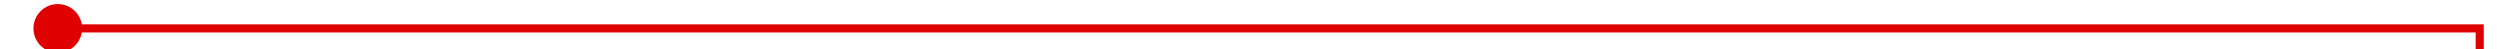
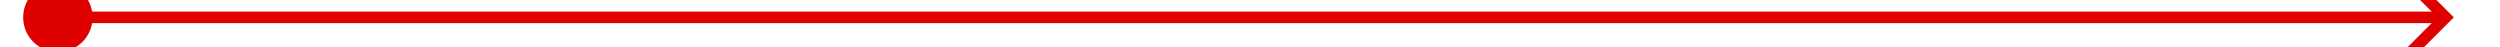
- <svg xmlns="http://www.w3.org/2000/svg" version="1.1" width="308px" height="6px" preserveAspectRatio="xMinYMid meet" viewBox="450 1955  308 4">
-   <g transform="matrix(0 -1 1 0 -1353 2561 )">
-     <path d="M 49.5 2.119  L 49.5 302.5  L 1.307 302.5  " stroke-width="1" stroke="#df0000" fill="none" transform="matrix(1 0 0 1 554 1806 )" />
-     <path d="M 49.5 1.119  C 47.843 1.119  46.5 2.462  46.5 4.119  C 46.5 5.776  47.843 7.119  49.5 7.119  C 51.157 7.119  52.5 5.776  52.5 4.119  C 52.5 2.462  51.157 1.119  49.5 1.119  Z M 6.361 307.146  L 1.714 302.5  L 6.361 297.854  L 5.654 297.146  L 0.654 302.146  L 0.3 302.5  L 0.654 302.854  L 5.654 307.854  L 6.361 307.146  Z " fill-rule="nonzero" fill="#df0000" stroke="none" transform="matrix(1 0 0 1 554 1806 )" />
+ <svg xmlns="http://www.w3.org/2000/svg" version="1.1" width="216px" height="4px" preserveAspectRatio="xMinYMid meet" viewBox="1020 1953  216 2">
+   <g transform="matrix(0 -1 1 0 -826 3082 )">
+     <path d="M 1026.5 1951  A 3 3 0 0 0 1023.5 1954 A 3 3 0 0 0 1026.5 1957 A 3 3 0 0 0 1029.5 1954 A 3 3 0 0 0 1026.5 1951 Z M 1227.446 1949.354  L 1232.093 1954  L 1227.446 1958.646  L 1228.154 1959.354  L 1233.154 1954.354  L 1233.507 1954  L 1233.154 1953.646  L 1228.154 1948.646  L 1227.446 1949.354  Z " fill-rule="nonzero" fill="#df0000" stroke="none" transform="matrix(6.12303176911189E-17 1 -1 6.12303176911189E-17 3082.5 824.5 )" />
+     <path d="M 1024.5 1954  L 1232.5 1954  " stroke-width="1" stroke="#df0000" fill="none" transform="matrix(6.12303176911189E-17 1 -1 6.12303176911189E-17 3082.5 824.5 )" />
  </g>
</svg>
